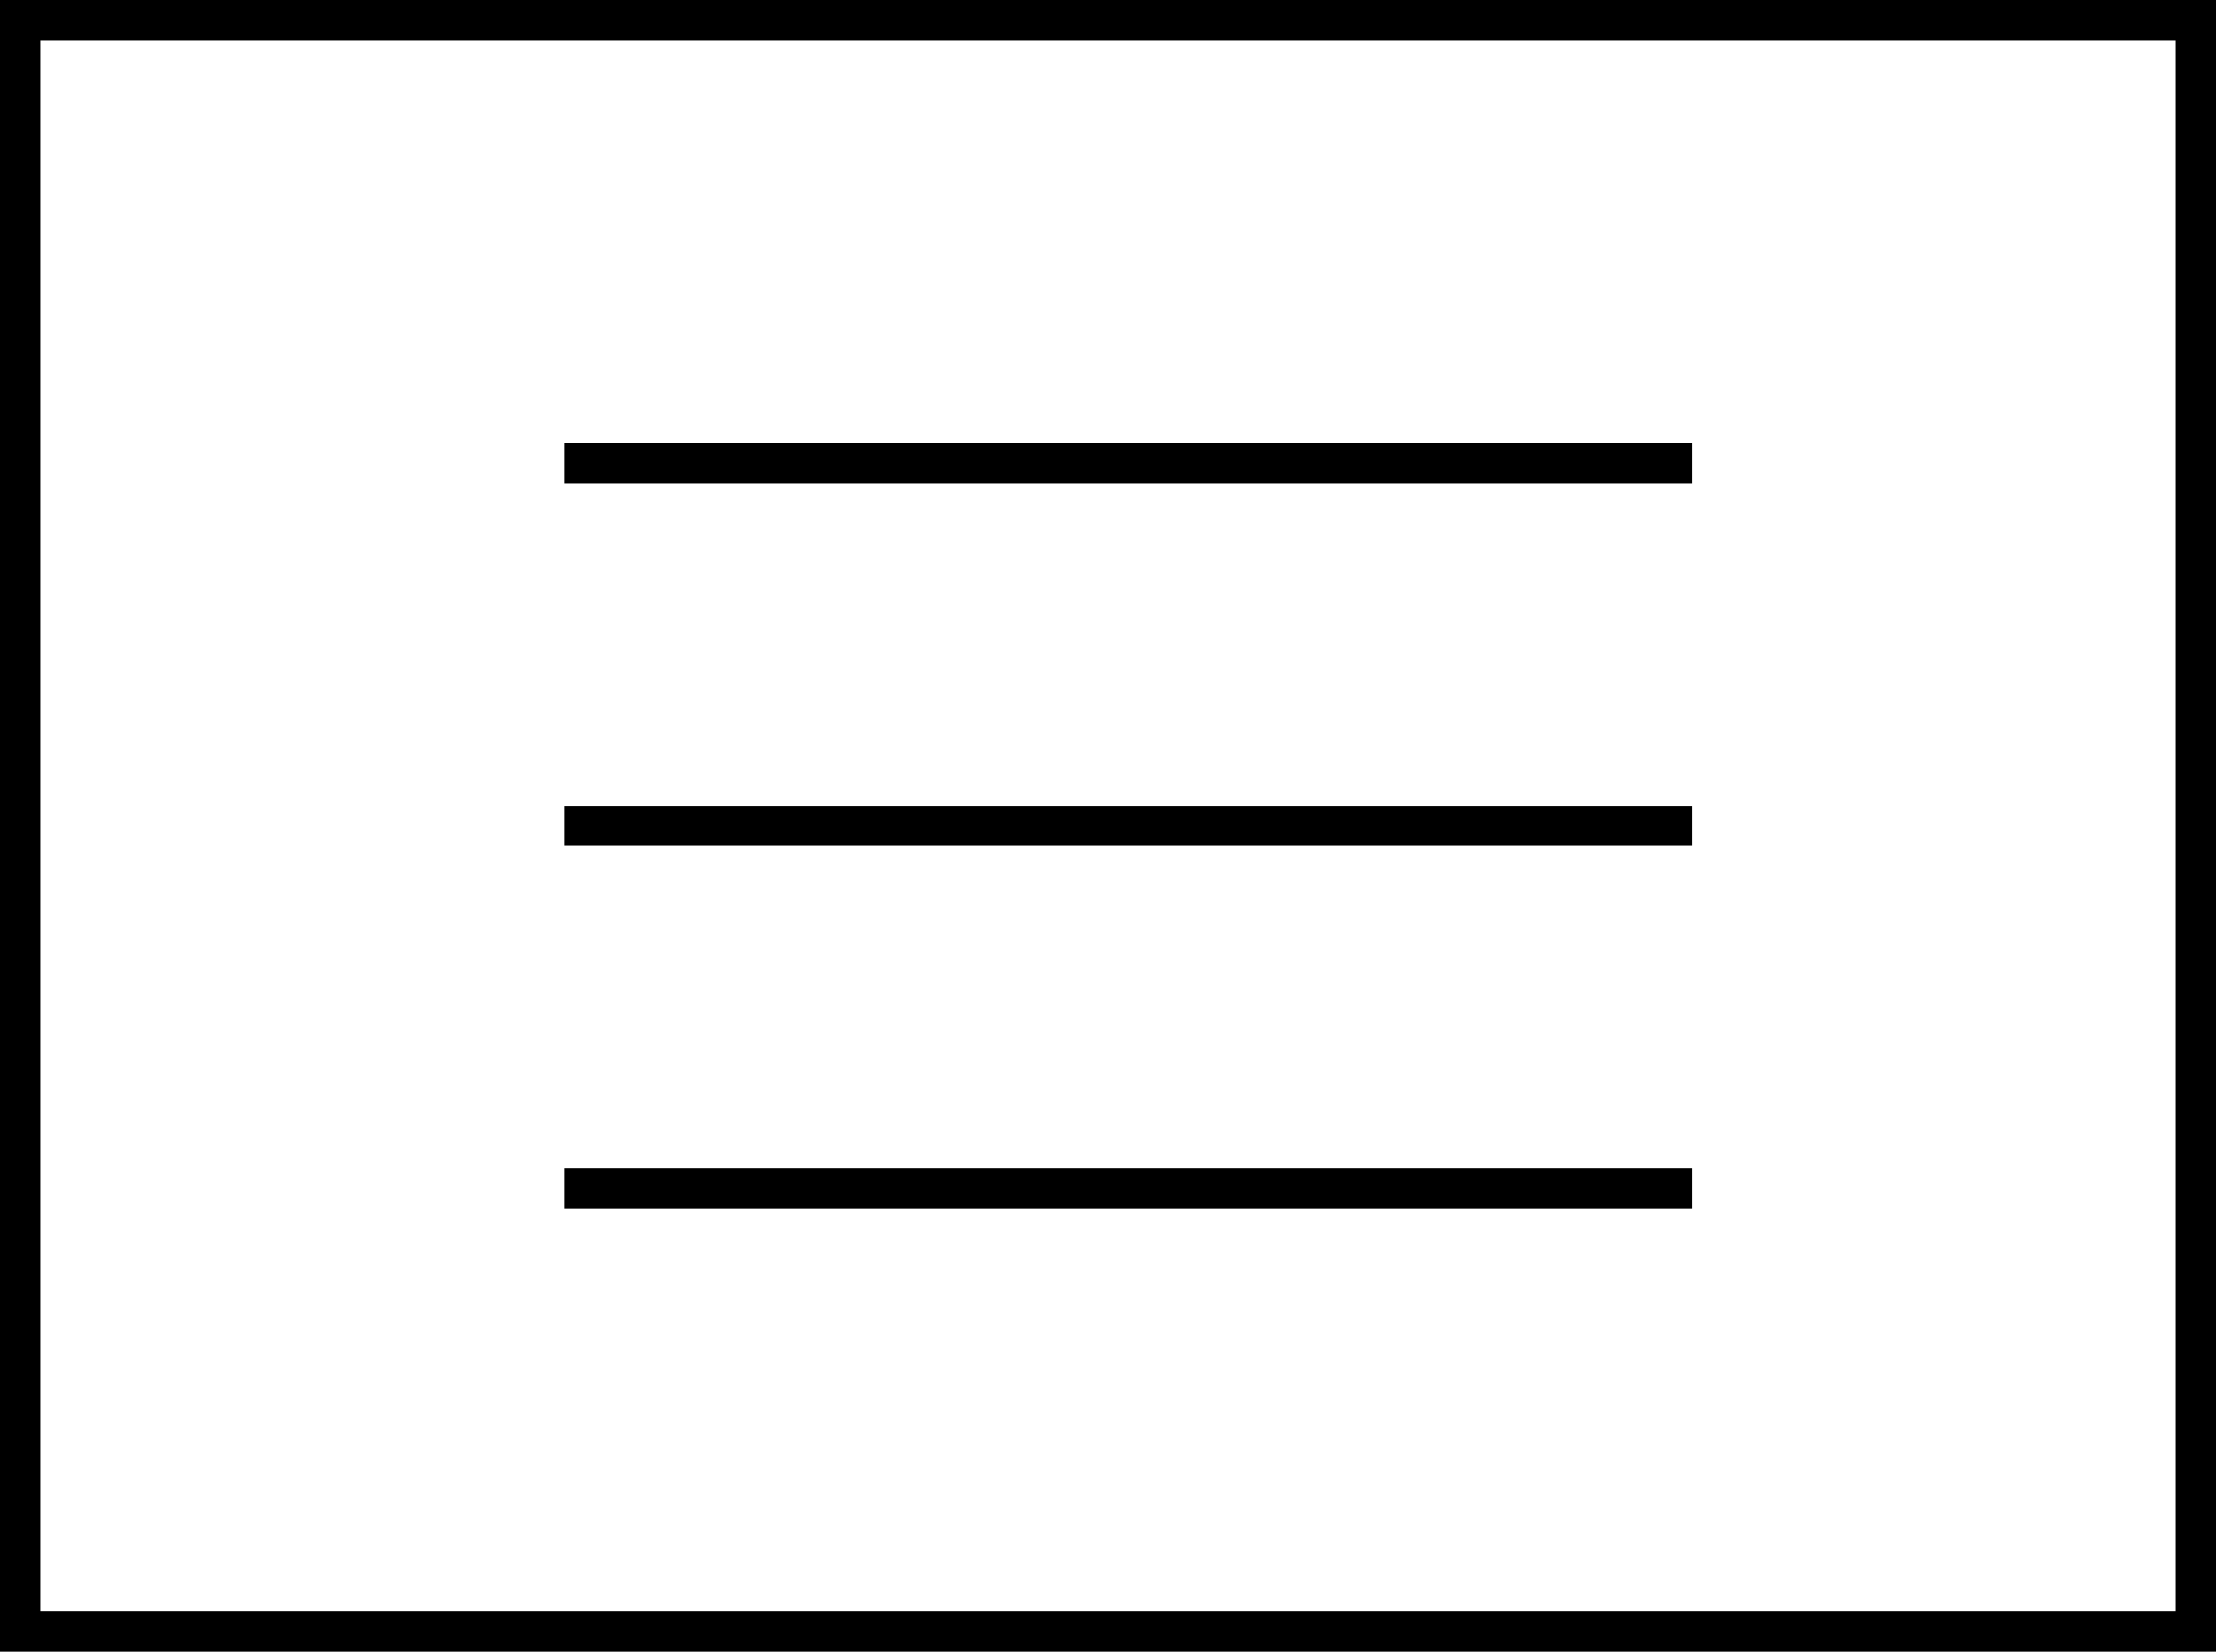
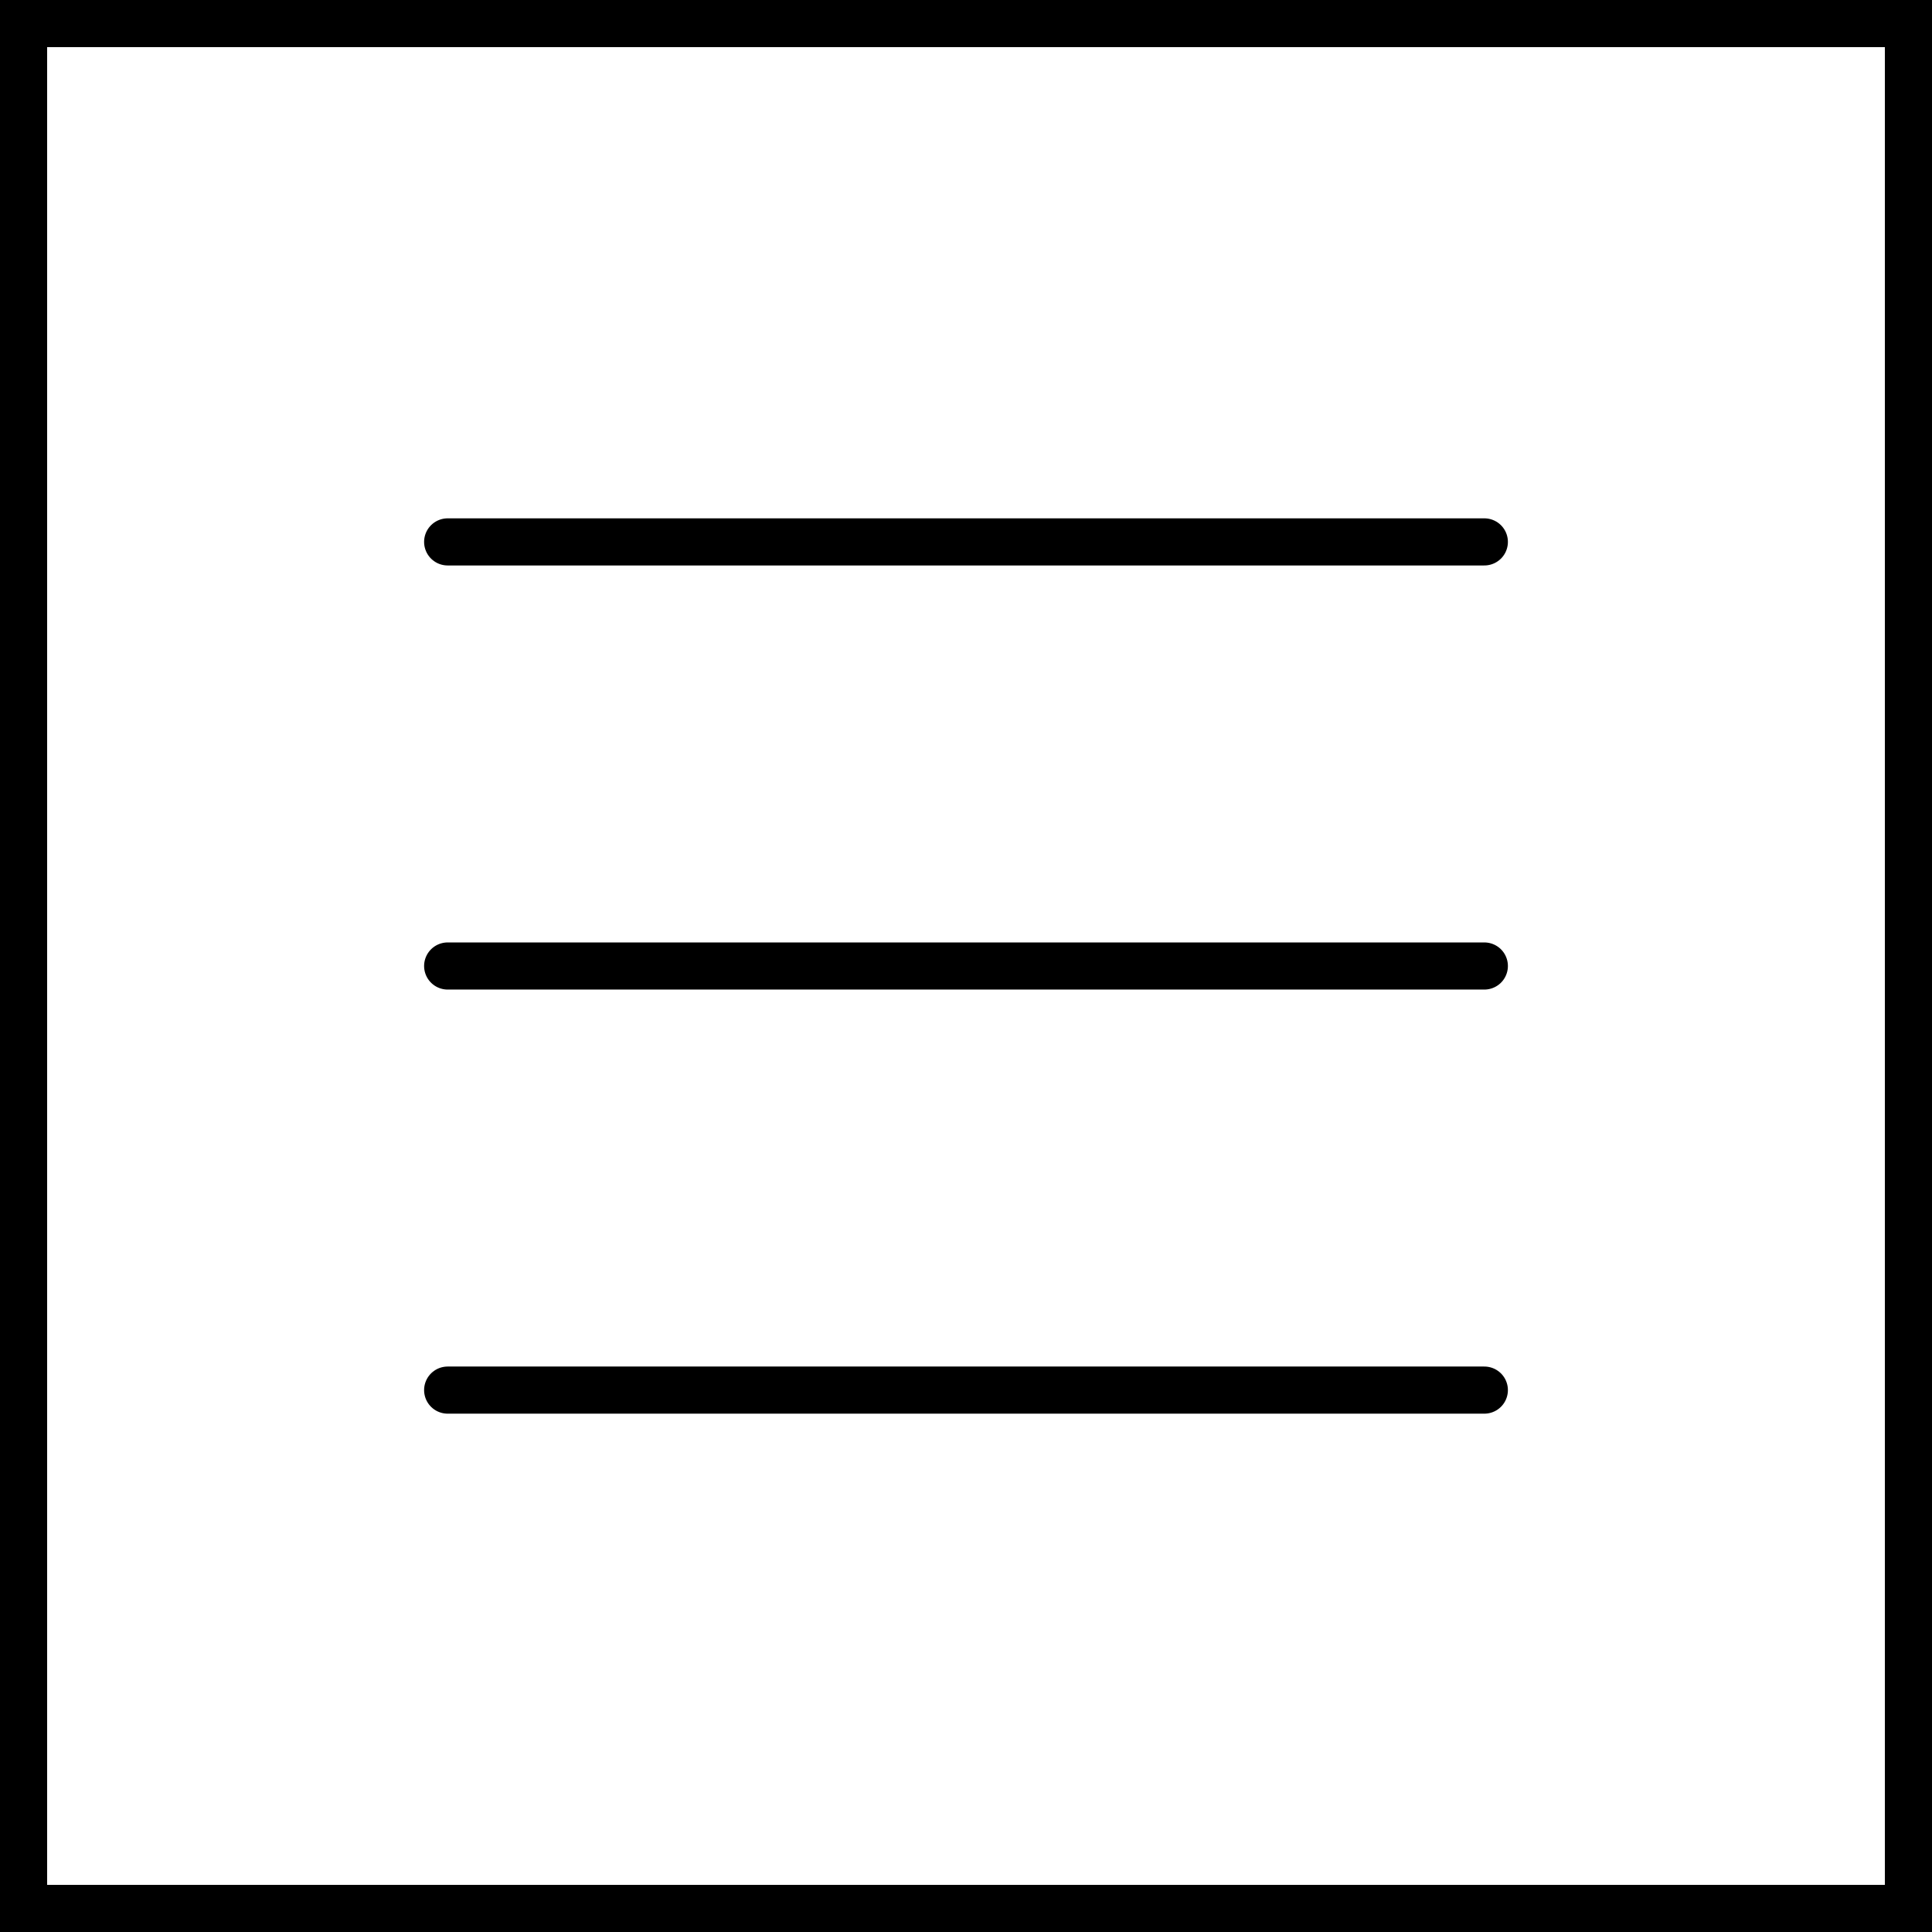
- <svg xmlns="http://www.w3.org/2000/svg" width="55" height="41" viewBox="0 0 55 41" fill="none">
-   <rect x="0.5" y="0.5" width="54" height="40" stroke="black" />
-   <line x1="14" y1="11.5" x2="42" y2="11.5" stroke="black" />
-   <line x1="14" y1="20.5" x2="42" y2="20.5" stroke="black" />
-   <line x1="14" y1="29.5" x2="42" y2="29.5" stroke="black" />
+ <svg xmlns="http://www.w3.org/2000/svg" width="41" height="41" viewBox="0 0 41 41" fill="none">
+   <rect x="0.5" y="0.5" width="40" height="40" stroke="black" />
+   <line x1="9.5" y1="11.5" x2="31.5" y2="11.5" stroke="black" stroke-linecap="round" />
+   <line x1="9.5" y1="20.5" x2="31.5" y2="20.5" stroke="black" stroke-linecap="round" />
+   <line x1="9.5" y1="29.5" x2="31.5" y2="29.5" stroke="black" stroke-linecap="round" />
</svg>
